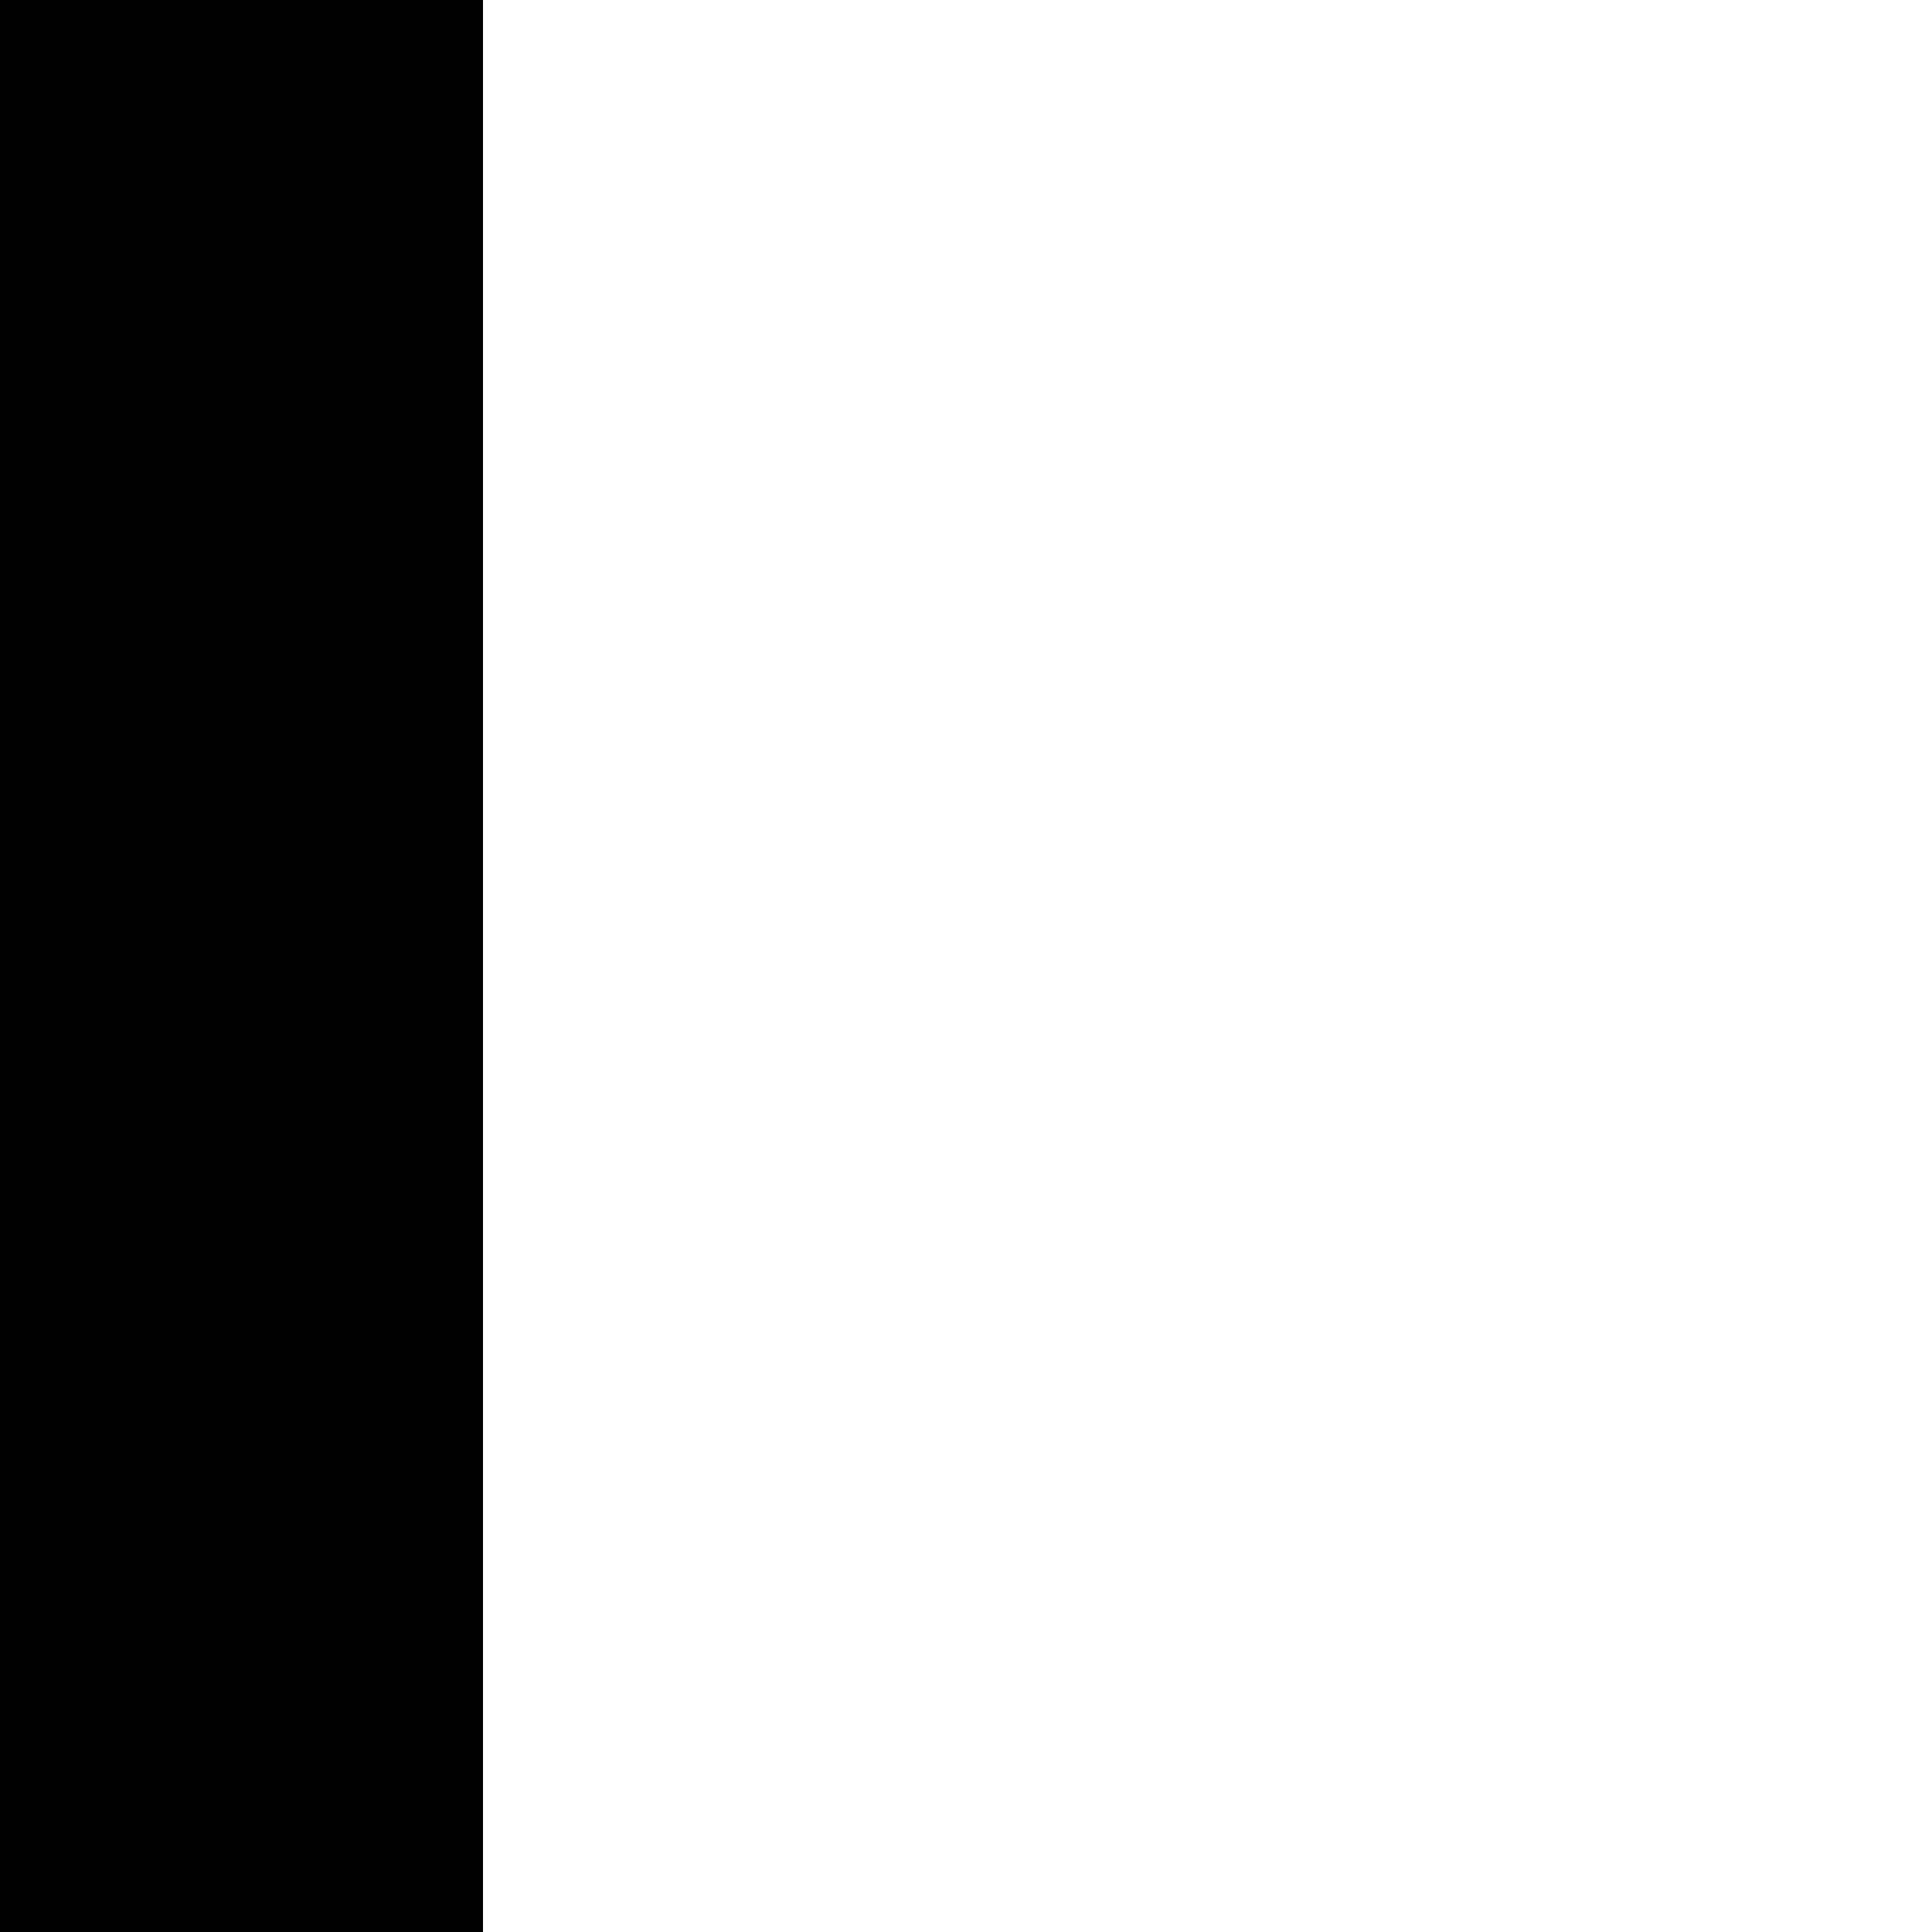
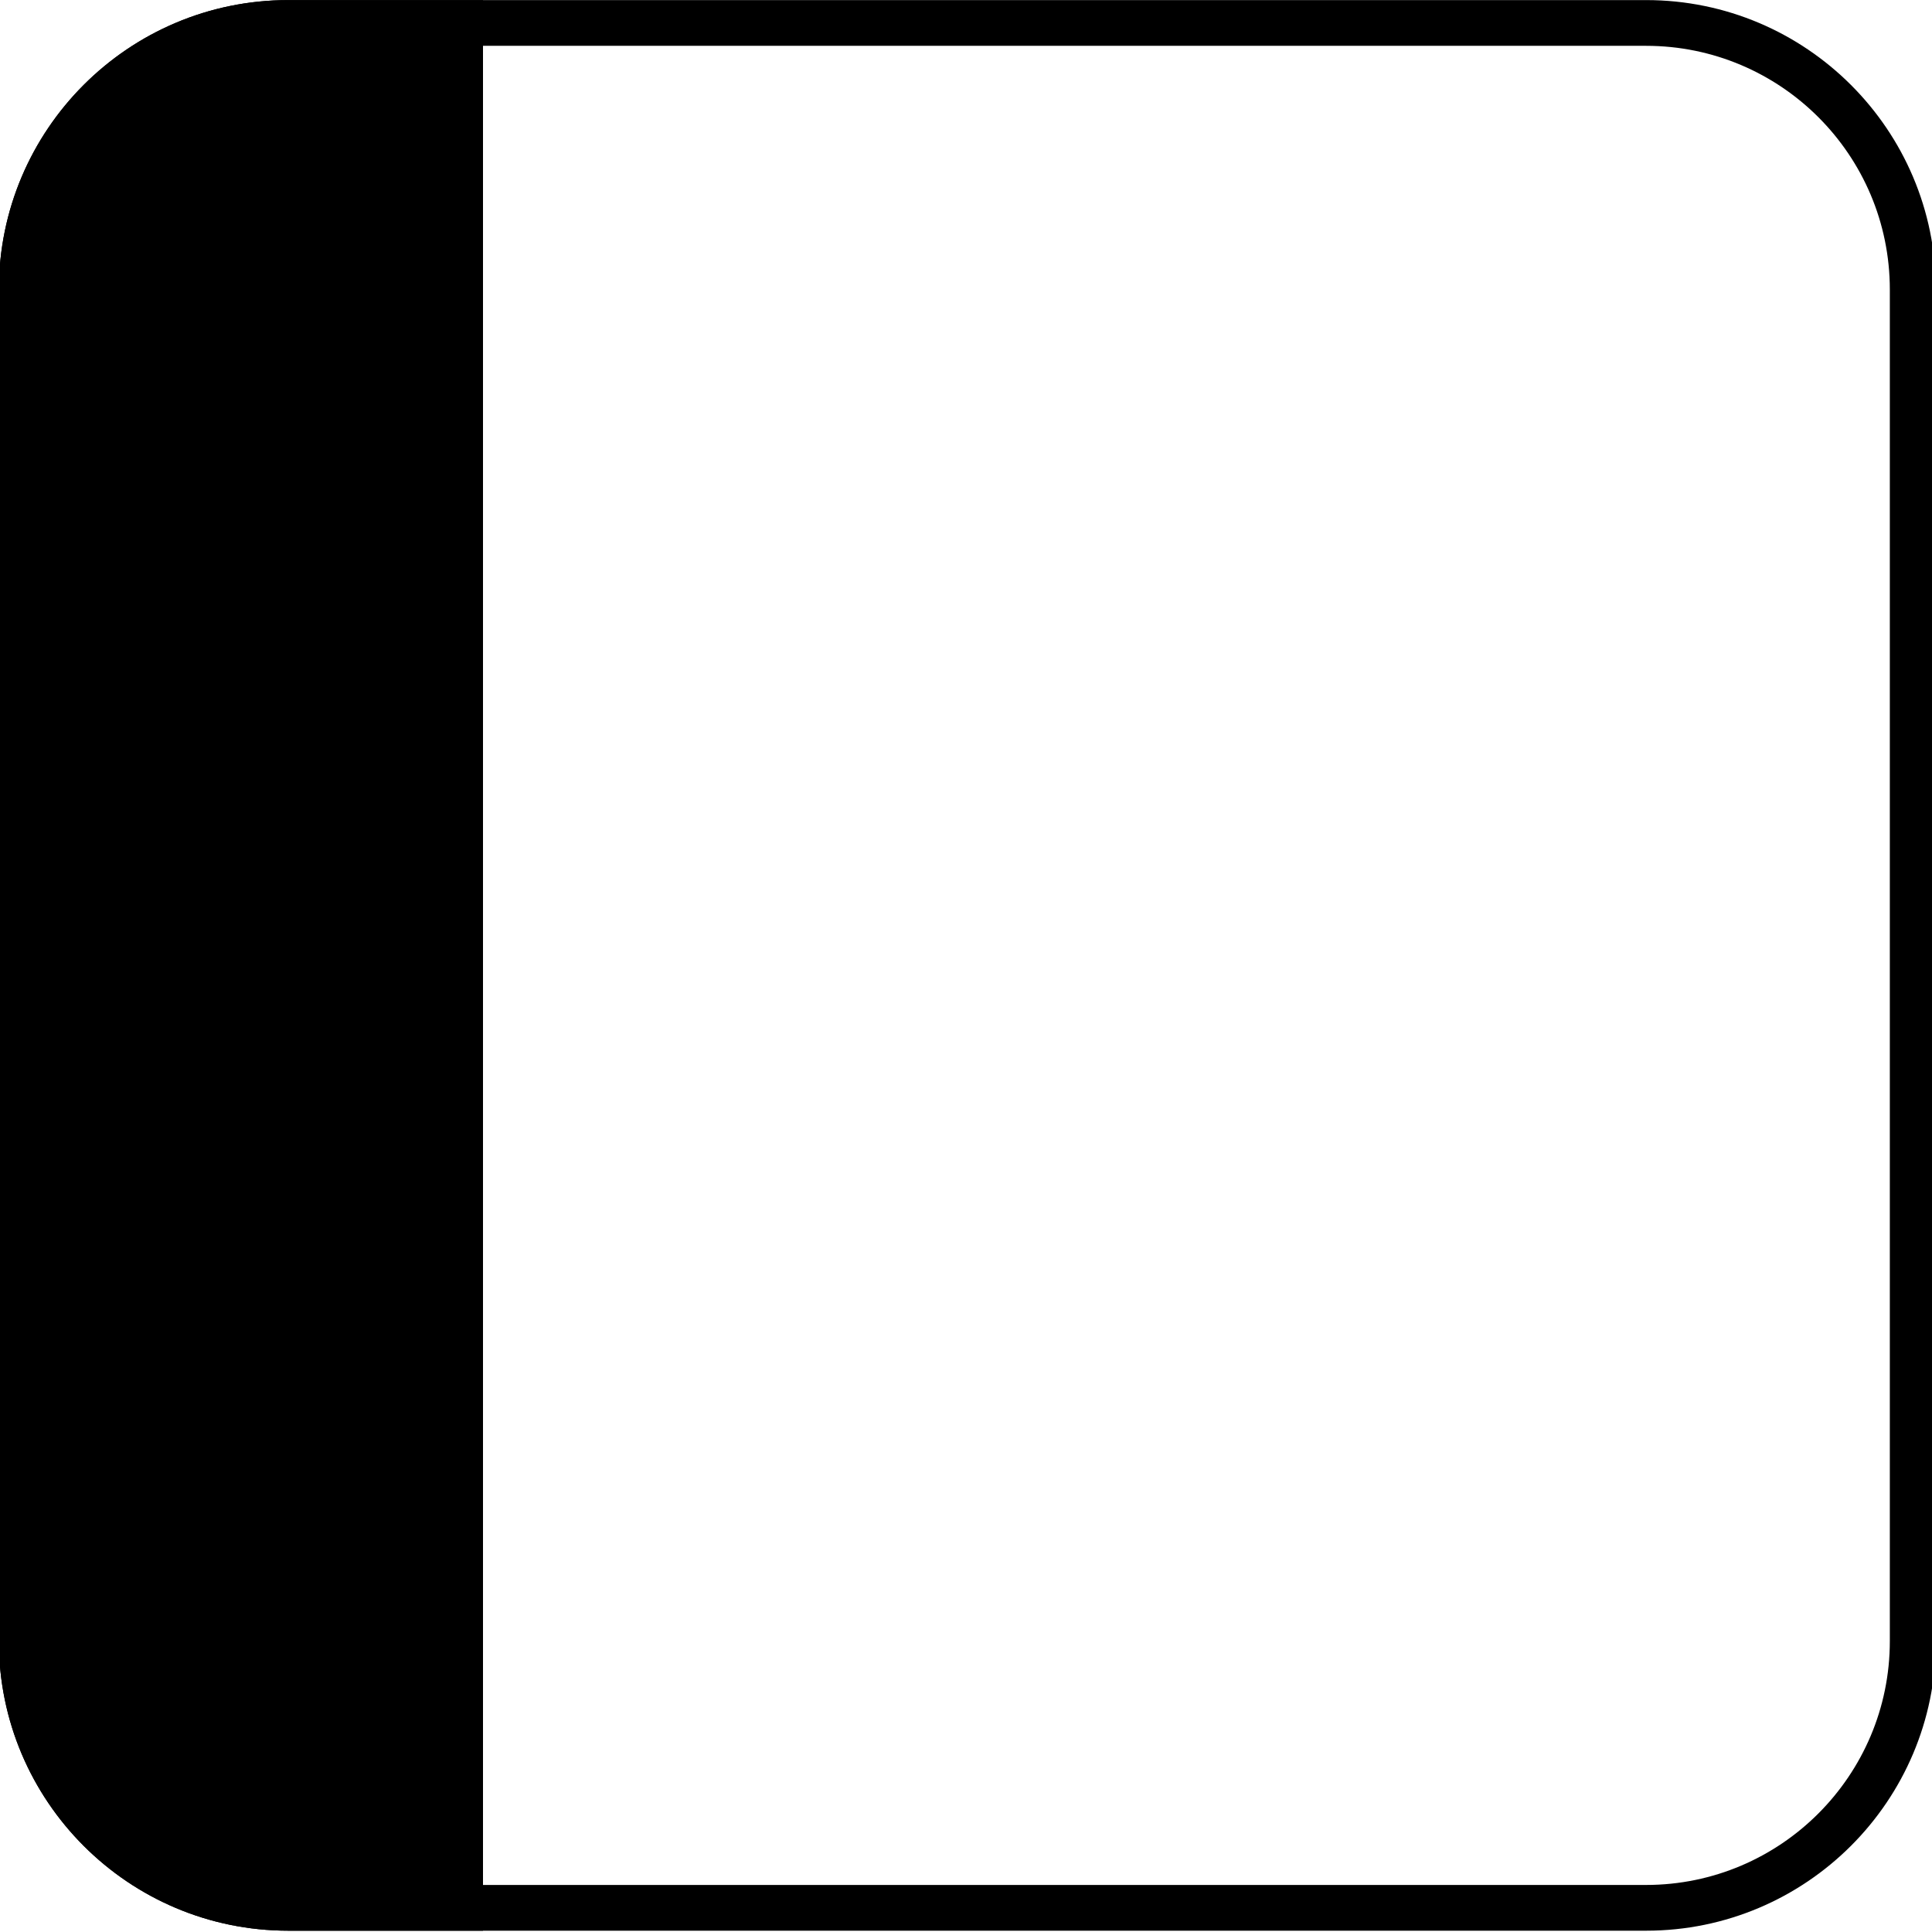
<svg xmlns="http://www.w3.org/2000/svg" width="100%" height="100%" viewBox="0 0 8 8" version="1.1" xml:space="preserve" style="fill-rule:evenodd;clip-rule:evenodd;stroke-linejoin:round;stroke-miterlimit:2;">
-   <g transform="matrix(2,0,0,1,0,0)">
-     <rect x="0" y="0" width="1" height="8" />
+   <g transform="matrix(1.07703,0,0,1.05814,-0.0218661,-0.0218737)">
+     <path d="M7.463,1.154C7.463,0.529 6.964,0.021 6.349,0.021L1.129,0.021C0.514,0.021 0.016,0.529 0.016,1.154L0.016,6.443C0.016,7.068 0.514,7.576 1.129,7.576L6.349,7.576C6.964,7.576 7.463,7.068 7.463,6.443L7.463,1.154Z" style="fill:none;" />
+     <clipPath id="_clip1">
+       <path d="M7.463,1.154C7.463,0.529 6.964,0.021 6.349,0.021L1.129,0.021C0.514,0.021 0.016,0.529 0.016,1.154L0.016,6.443C0.016,7.068 0.514,7.576 1.129,7.576L6.349,7.576C6.964,7.576 7.463,7.068 7.463,6.443L7.463,1.154Z" />
+     </clipPath>
+     <g clip-path="url(#_clip1)">
+       <g transform="matrix(1.85696,0,0,0.945055,0.0203022,0.0206718)">
+         <rect x="0" y="0" width="1" height="8" />
+       </g>
+     </g>
+     <path d="M7.463,1.154L7.463,6.443C7.463,7.068 6.964,7.576 6.349,7.576L1.129,7.576C0.514,7.576 0.016,7.068 0.016,6.443L0.016,1.154C0.016,0.529 0.514,0.021 1.129,0.021L6.349,0.021C6.964,0.021 7.463,0.529 7.463,1.154ZM7.286,1.154C7.286,0.627 6.866,0.2 6.349,0.2L1.129,0.2C0.612,0.2 0.192,0.628 0.192,1.154L0.192,6.443C0.192,6.969 0.612,7.397 1.129,7.397L6.349,7.397C6.866,7.397 7.286,6.969 7.286,6.443L7.286,1.154Z" />
  </g>
</svg>
